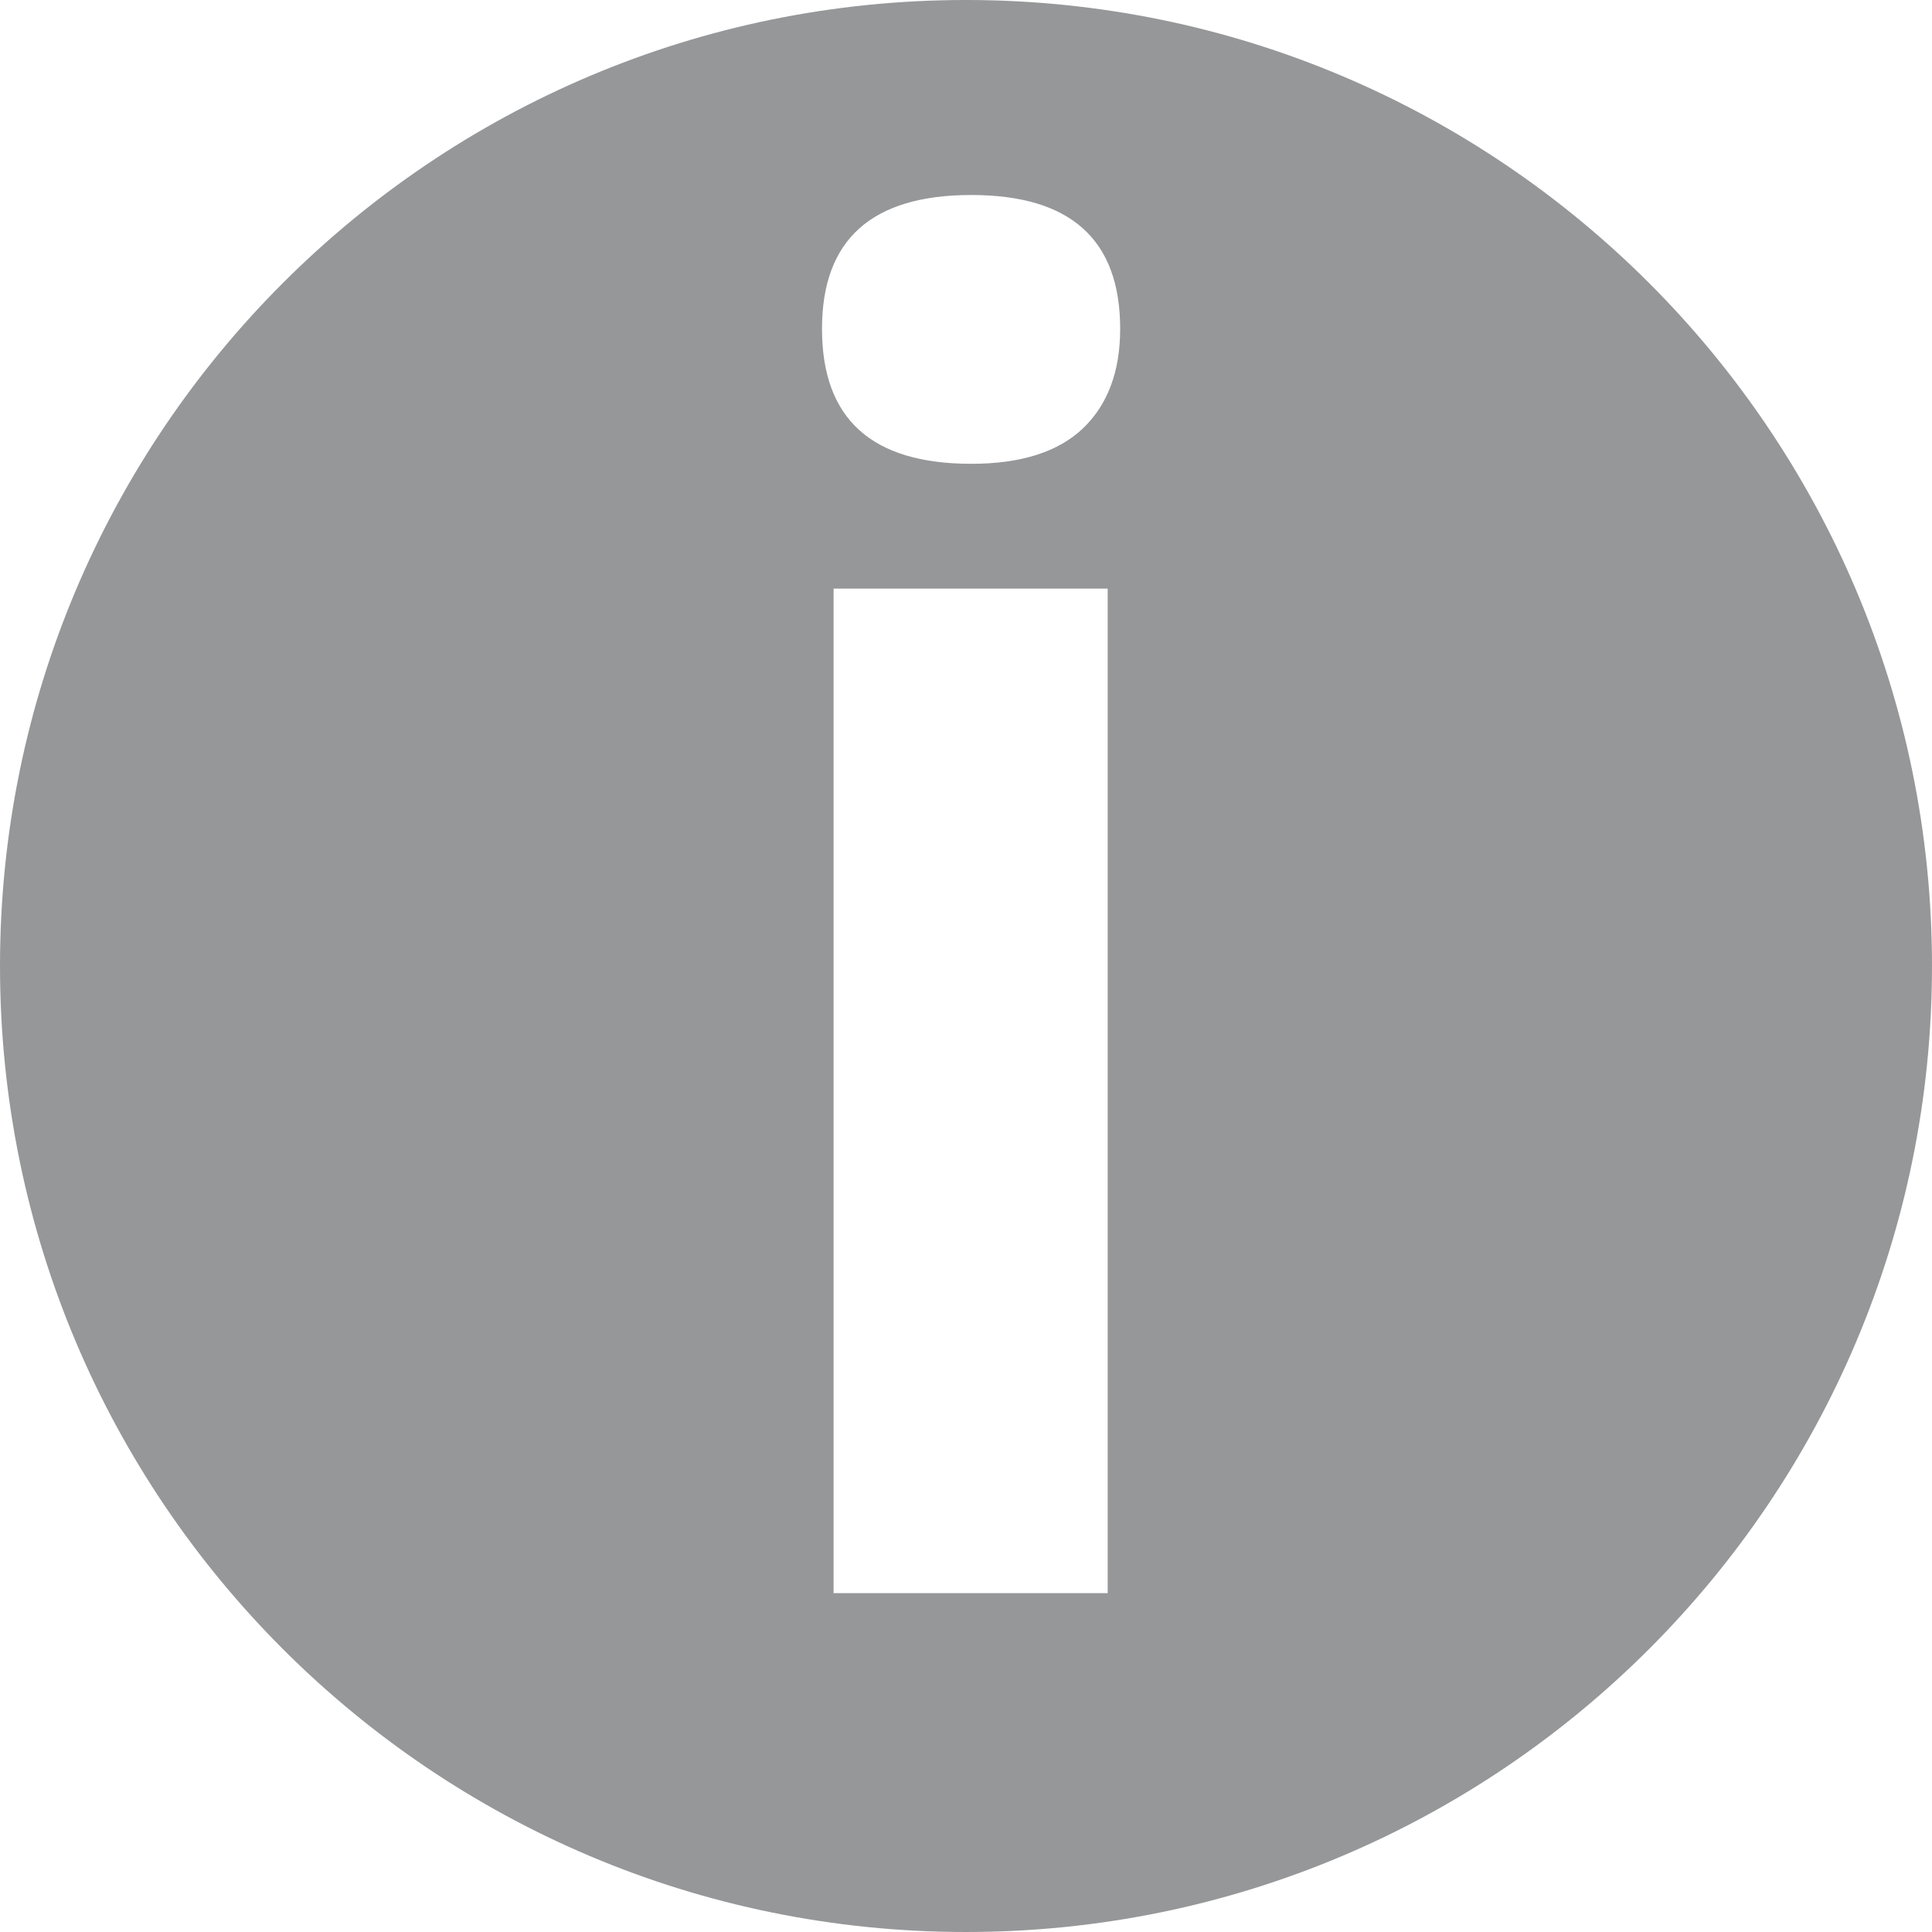
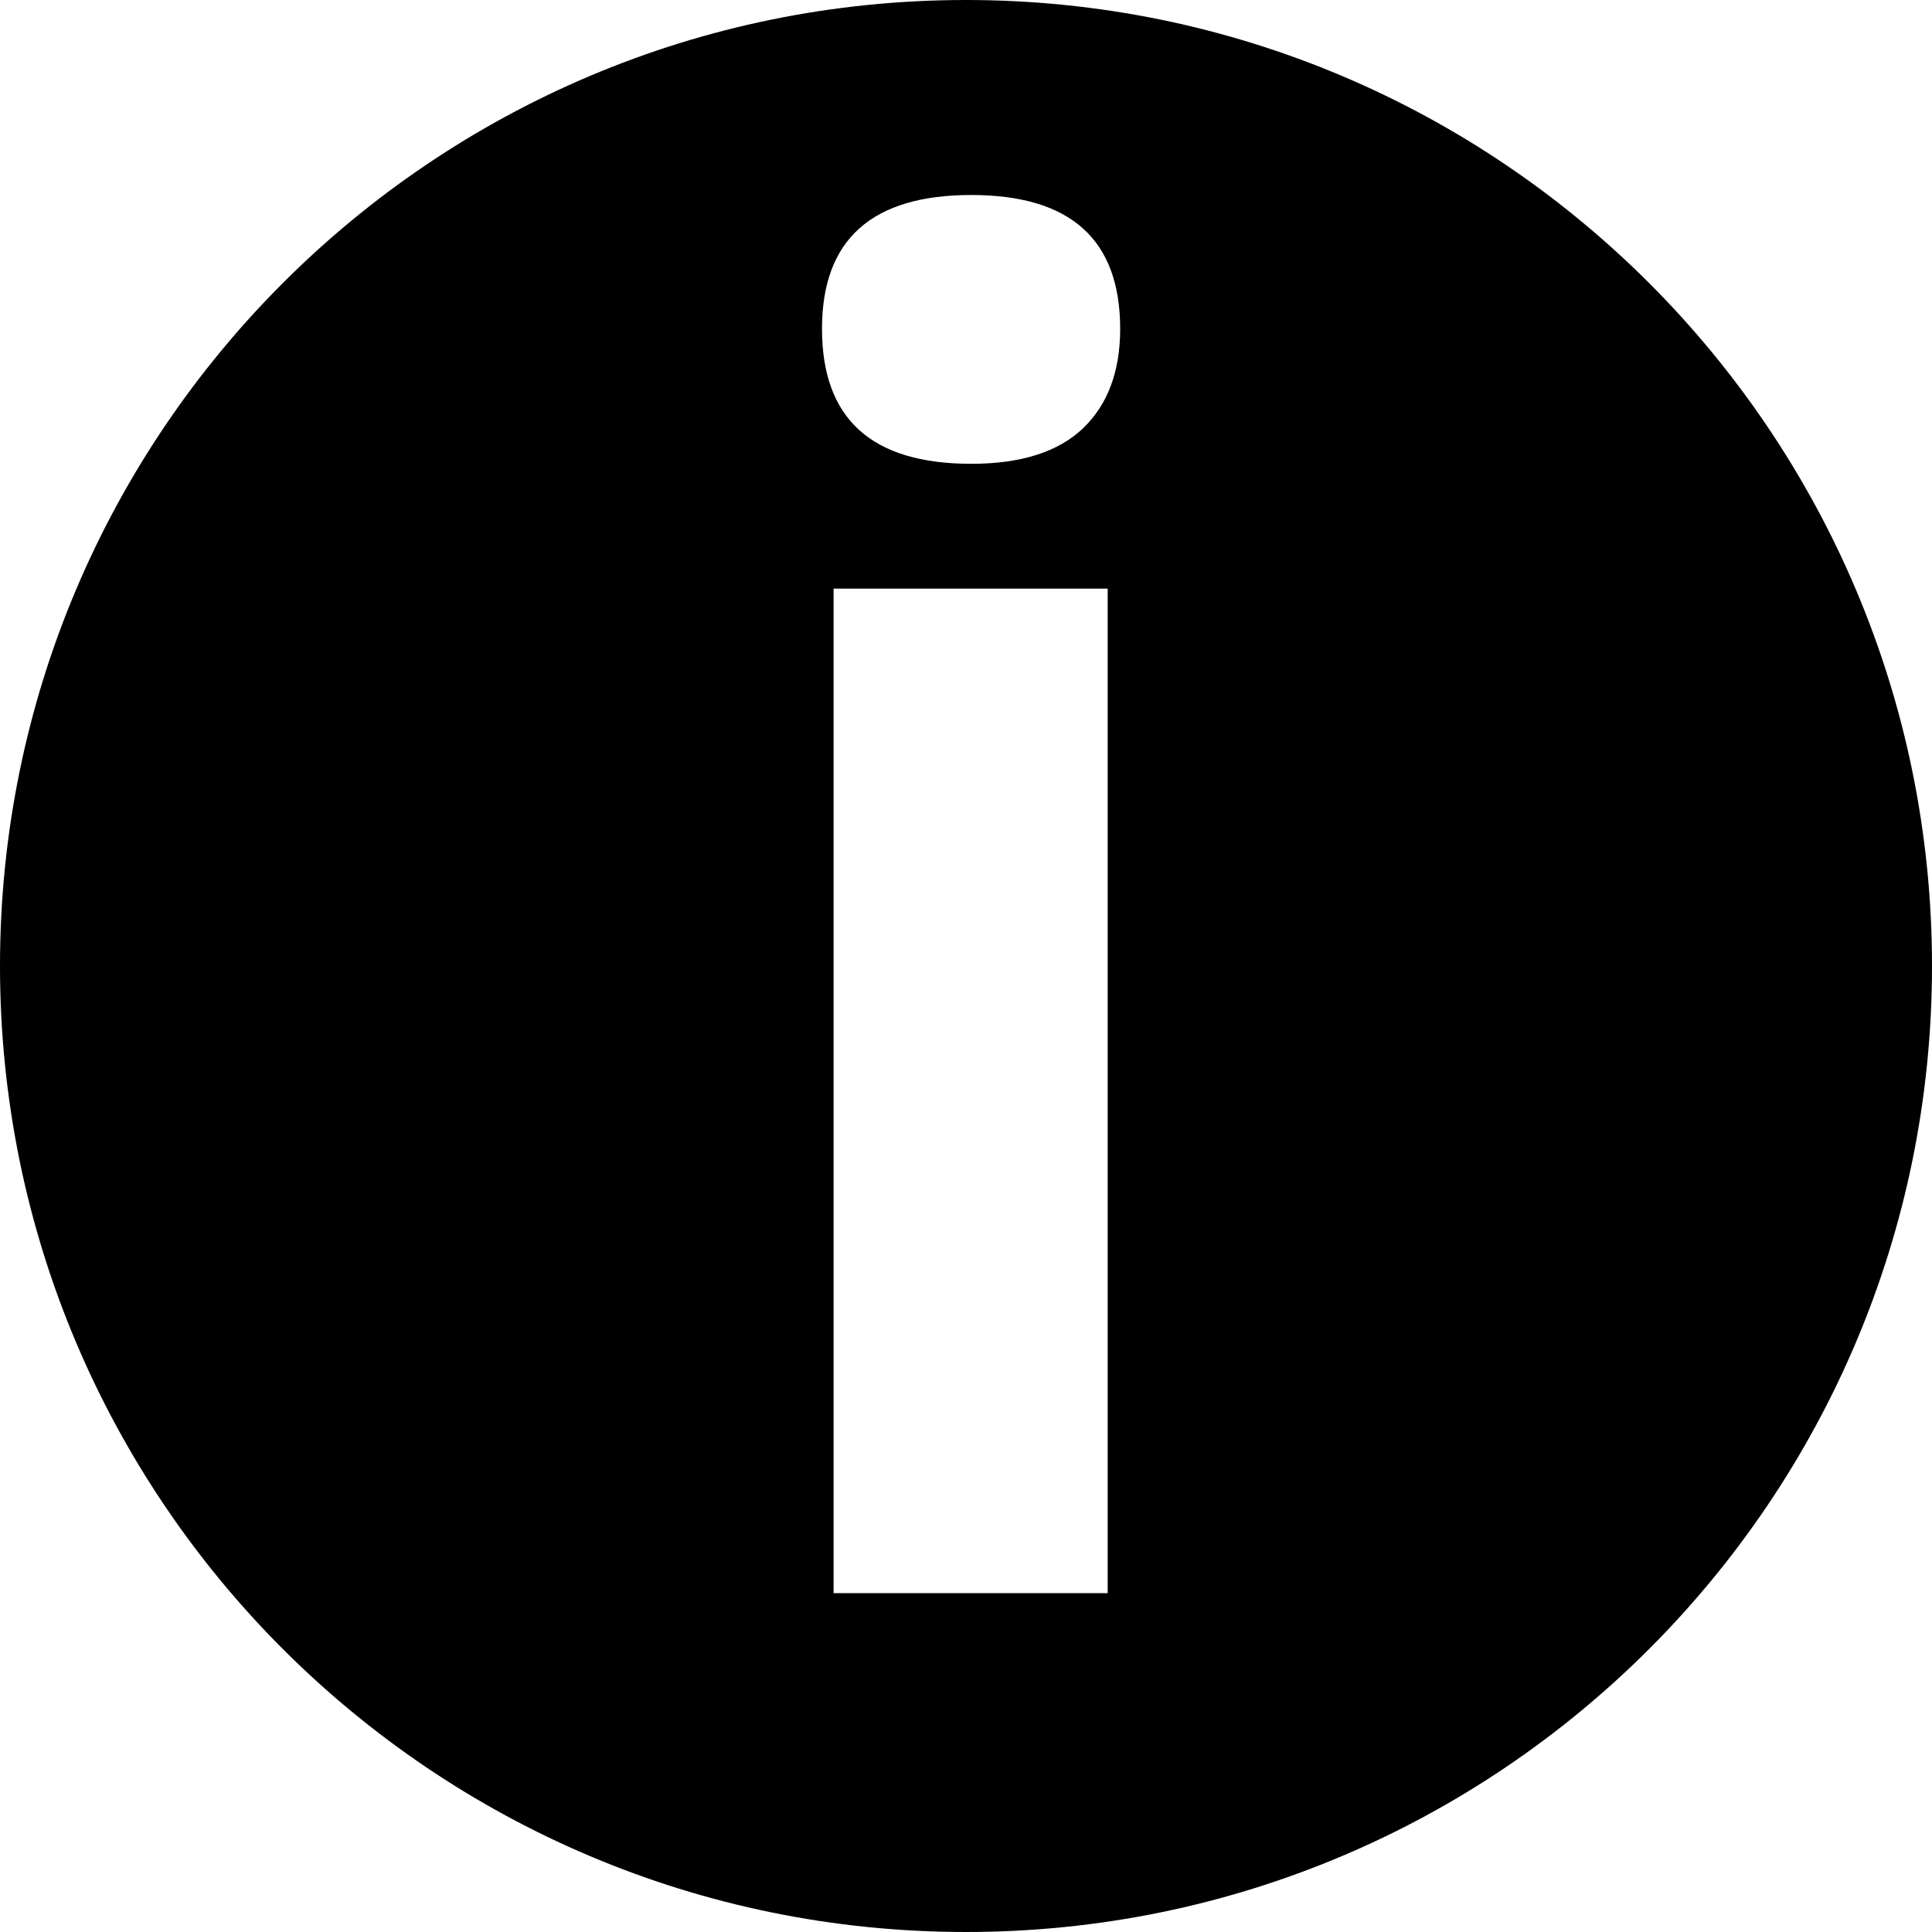
<svg xmlns="http://www.w3.org/2000/svg" width="15" height="15" viewBox="0 0 15 15">
-   <path fill="#959799" d="M7.5 15C11.641 15 15 11.643 15 7.5 15 3.358 11.641 0 7.5 0 3.358 0 0 3.358 0 7.5 0 11.643 3.358 15 7.5 15ZM8.6 12.369L6.472 12.369 6.472 4.57 8.6 4.57 8.6 12.369ZM7.541 1.514C8.313 1.514 8.697 1.861 8.697 2.553 8.697 2.885 8.6 3.141 8.409 3.325 8.216 3.509 7.926 3.601 7.541 3.601 6.767 3.601 6.382 3.252 6.382 2.553 6.382 1.861 6.767 1.514 7.541 1.514Z" />
+   <path d="M7.5 15C11.641 15 15 11.643 15 7.5 15 3.358 11.641 0 7.5 0 3.358 0 0 3.358 0 7.5 0 11.643 3.358 15 7.5 15ZM8.6 12.369L6.472 12.369 6.472 4.57 8.6 4.57 8.6 12.369ZM7.541 1.514C8.313 1.514 8.697 1.861 8.697 2.553 8.697 2.885 8.6 3.141 8.409 3.325 8.216 3.509 7.926 3.601 7.541 3.601 6.767 3.601 6.382 3.252 6.382 2.553 6.382 1.861 6.767 1.514 7.541 1.514Z" />
</svg>
